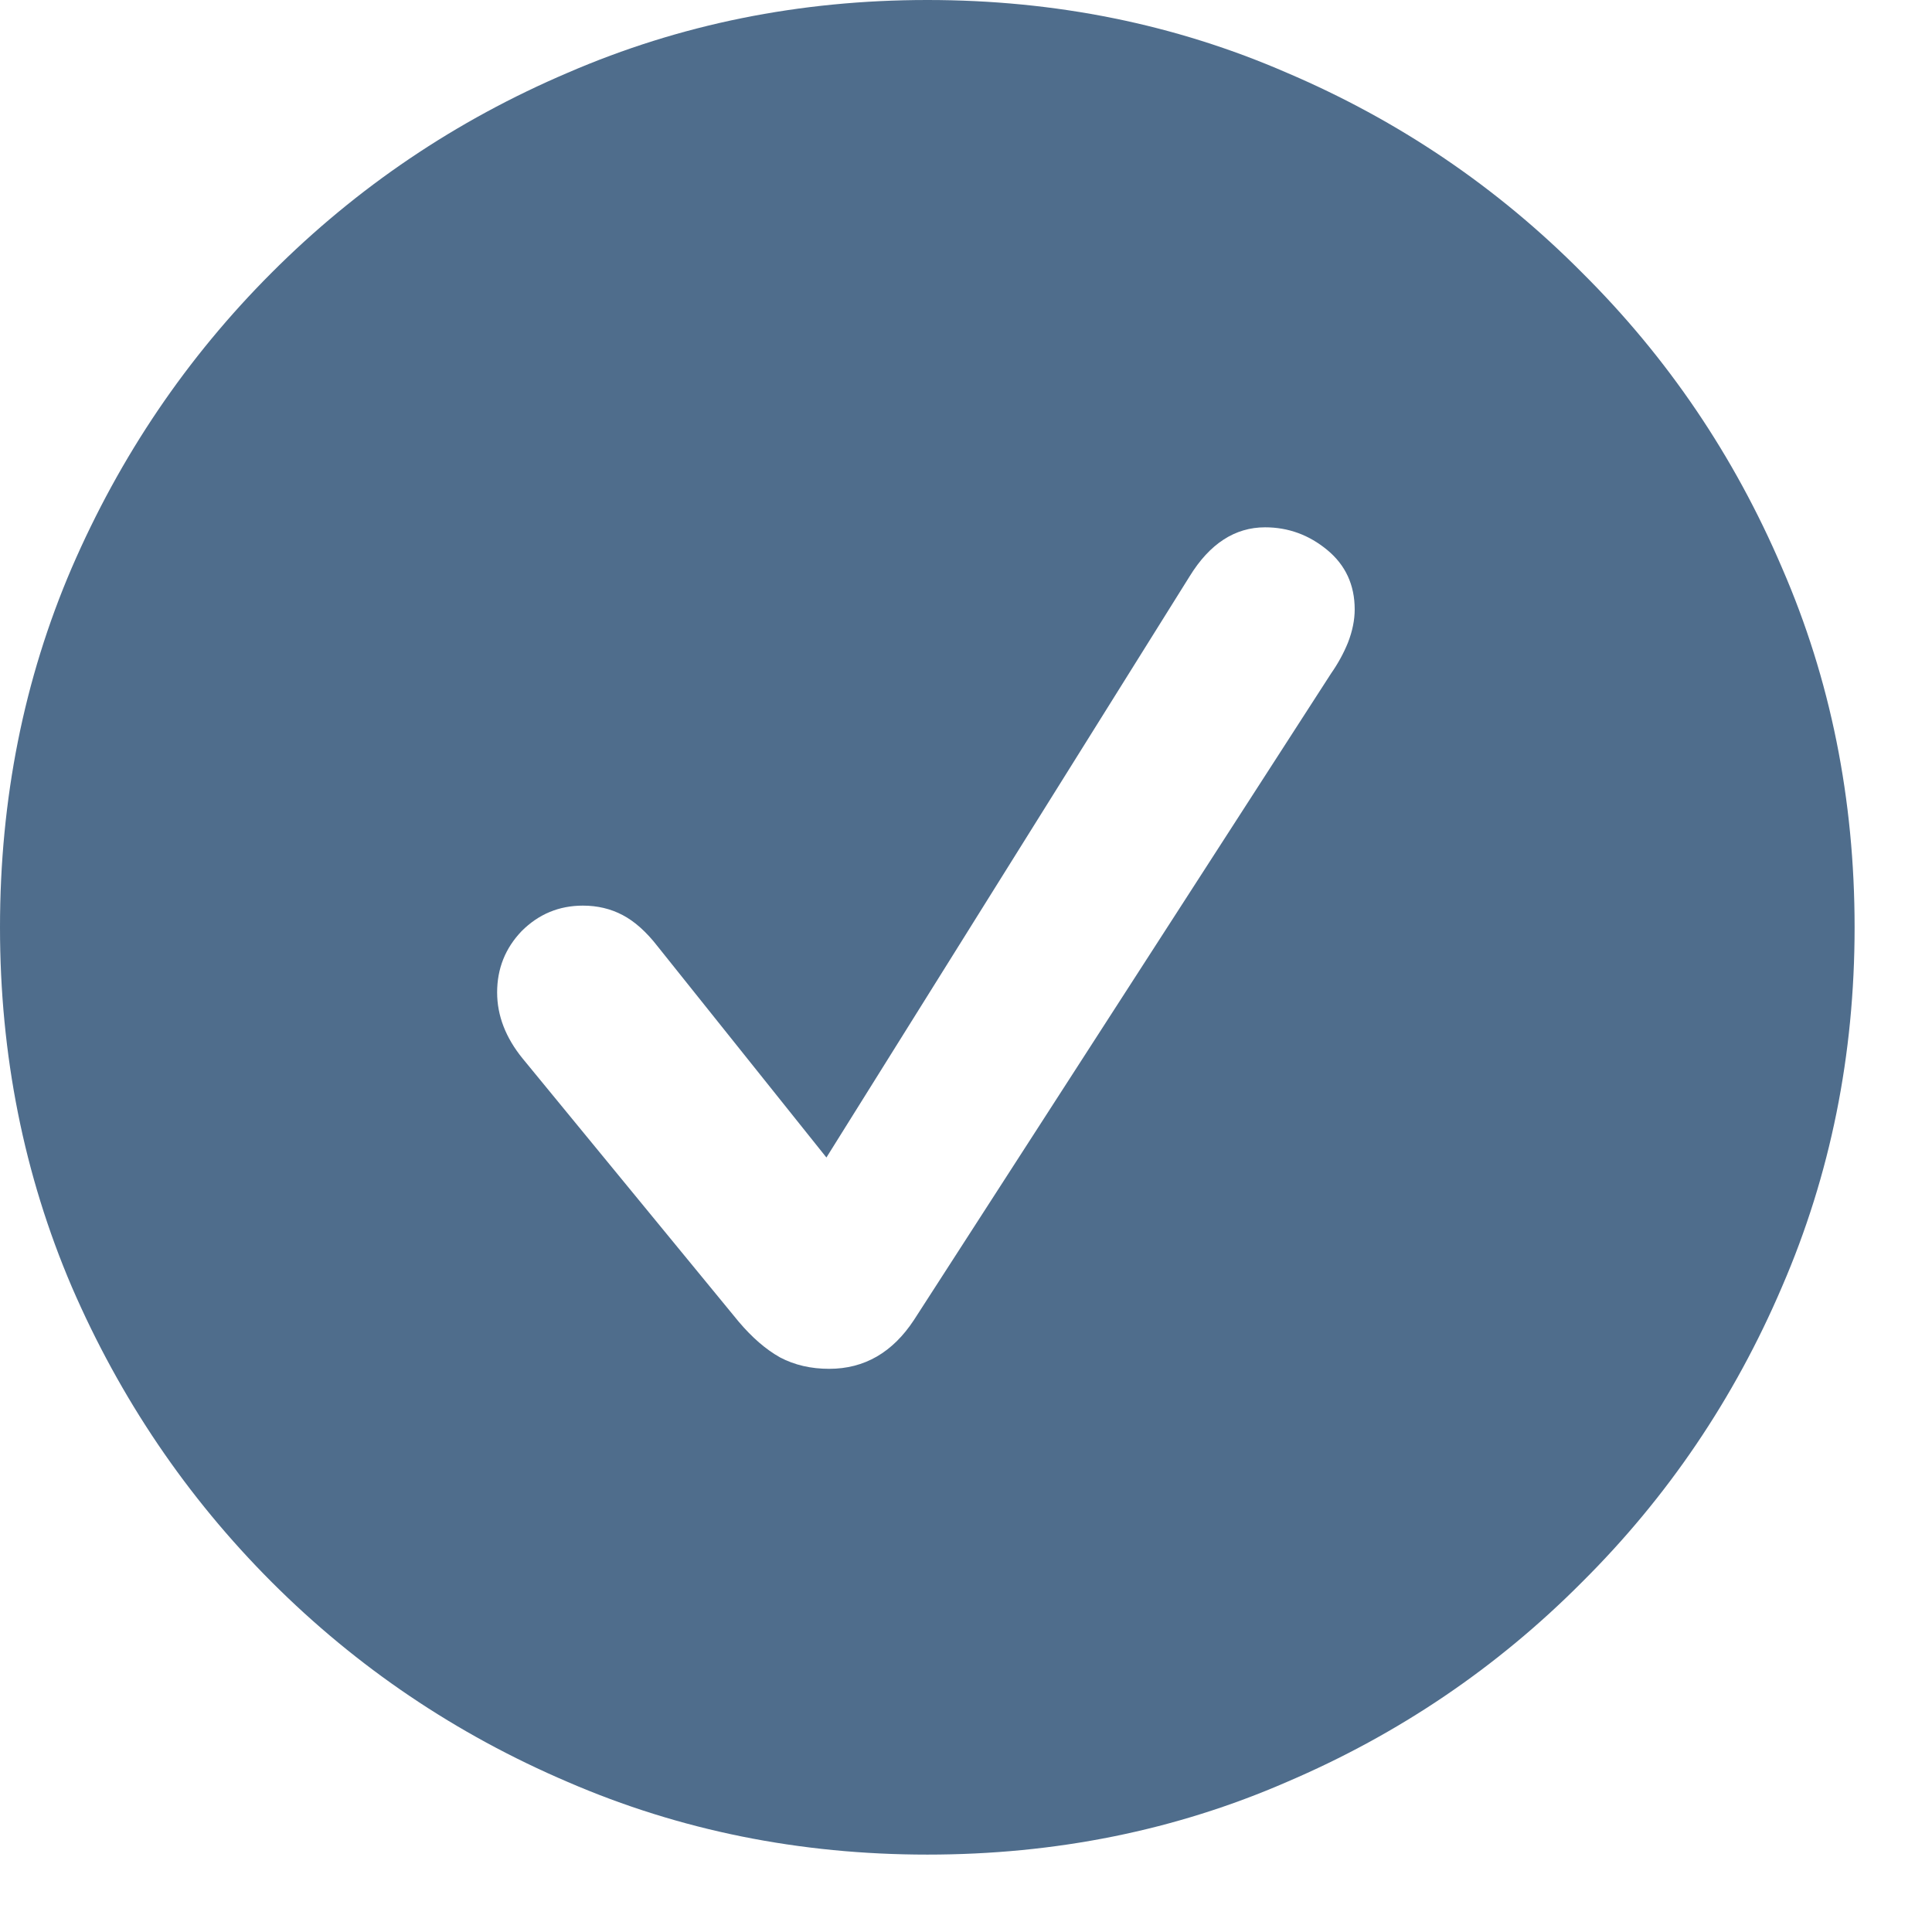
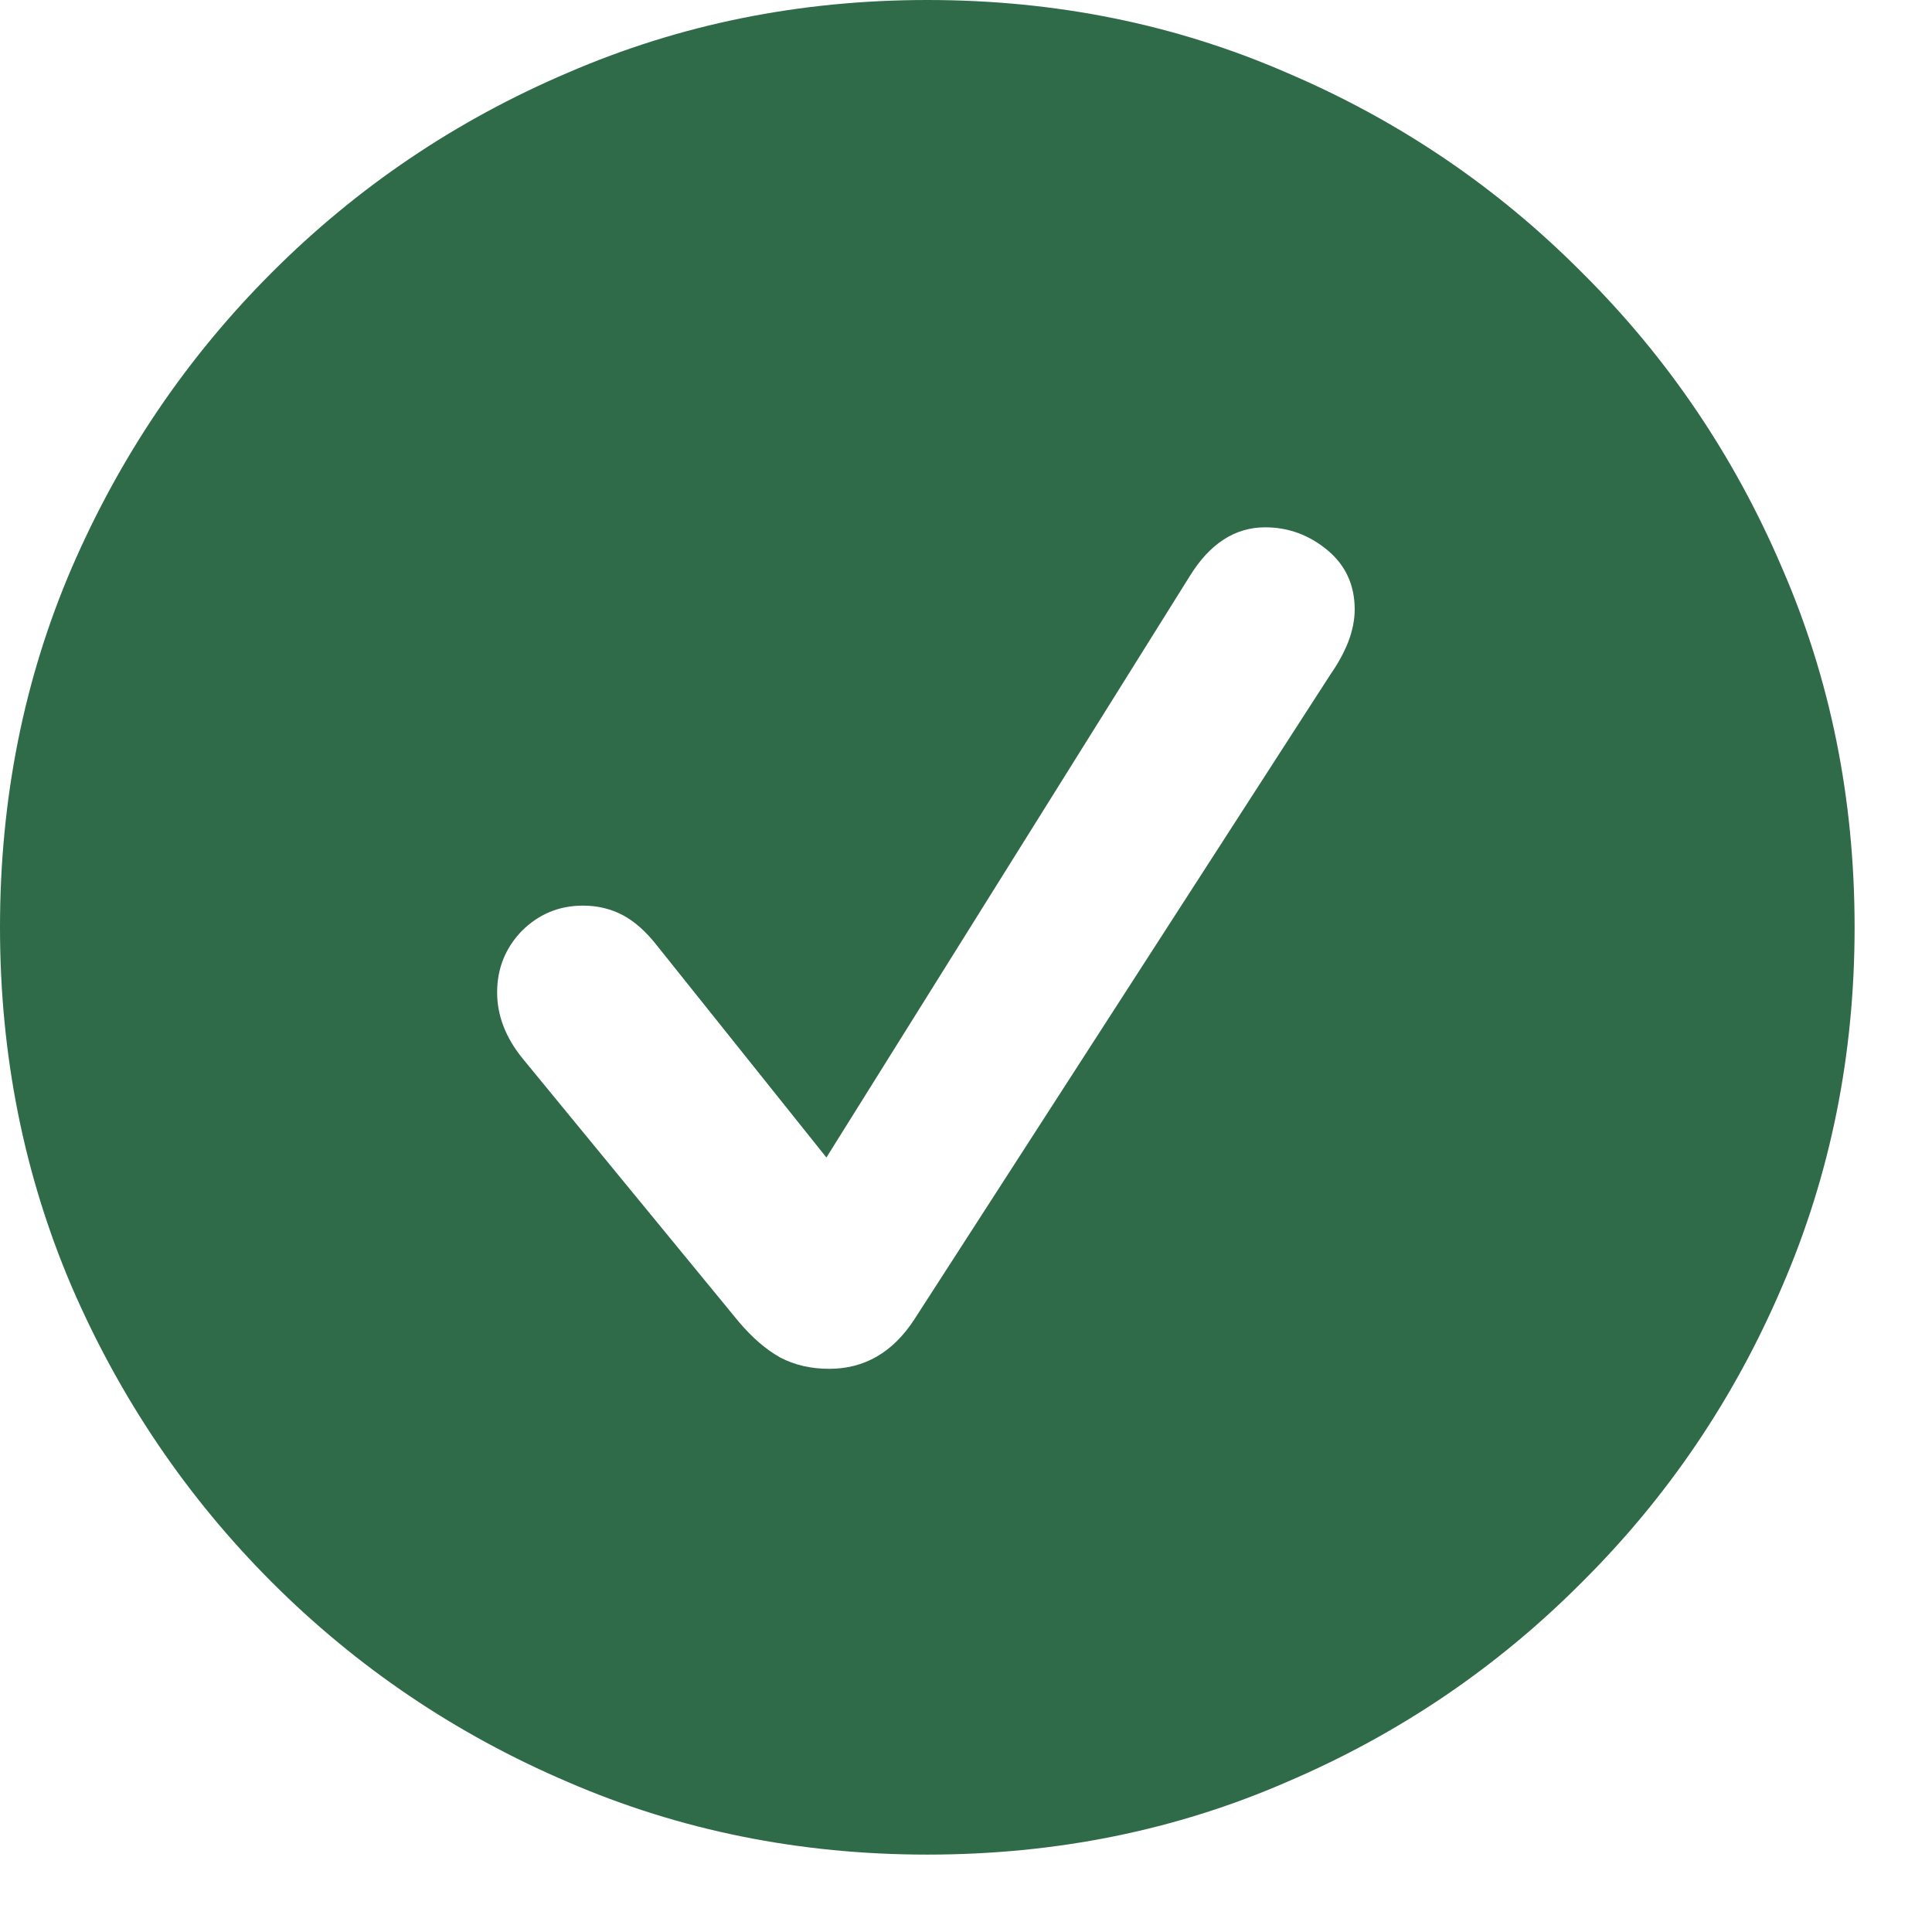
<svg xmlns="http://www.w3.org/2000/svg" width="16" height="16" viewBox="0 0 16 16" fill="none">
-   <path d="M7.68 15.359C6.622 15.359 5.63 15.159 4.703 14.758C3.776 14.362 2.958 13.81 2.25 13.102C1.547 12.398 0.995 11.583 0.594 10.656C0.198 9.729 0 8.737 0 7.68C0 6.617 0.198 5.625 0.594 4.703C0.995 3.776 1.547 2.961 2.25 2.258C2.958 1.549 3.776 0.997 4.703 0.602C5.63 0.201 6.622 0 7.68 0C8.742 0 9.734 0.201 10.656 0.602C11.583 0.997 12.398 1.549 13.102 2.258C13.81 2.961 14.362 3.776 14.758 4.703C15.159 5.625 15.359 6.617 15.359 7.68C15.359 8.737 15.159 9.729 14.758 10.656C14.362 11.583 13.81 12.398 13.102 13.102C12.398 13.81 11.583 14.362 10.656 14.758C9.734 15.159 8.742 15.359 7.68 15.359ZM6.867 11.336C7.159 11.336 7.393 11.2 7.57 10.93L11.023 5.578C11.081 5.495 11.128 5.409 11.164 5.32C11.2 5.227 11.219 5.135 11.219 5.047C11.219 4.844 11.143 4.68 10.992 4.555C10.841 4.43 10.669 4.367 10.477 4.367C10.227 4.367 10.018 4.503 9.852 4.773L6.844 9.586L5.445 7.836C5.352 7.716 5.255 7.63 5.156 7.578C5.057 7.526 4.948 7.5 4.828 7.5C4.63 7.5 4.461 7.57 4.32 7.711C4.185 7.852 4.117 8.021 4.117 8.219C4.117 8.411 4.188 8.594 4.328 8.766L6.117 10.945C6.227 11.075 6.341 11.175 6.461 11.242C6.581 11.305 6.716 11.336 6.867 11.336Z" fill="#4F6D8C" />
+   <path d="M7.68 15.359C6.622 15.359 5.63 15.159 4.703 14.758C3.776 14.362 2.958 13.81 2.25 13.102C1.547 12.398 0.995 11.583 0.594 10.656C0.198 9.729 0 8.737 0 7.68C0 6.617 0.198 5.625 0.594 4.703C0.995 3.776 1.547 2.961 2.25 2.258C2.958 1.549 3.776 0.997 4.703 0.602C5.63 0.201 6.622 0 7.68 0C8.742 0 9.734 0.201 10.656 0.602C11.583 0.997 12.398 1.549 13.102 2.258C13.81 2.961 14.362 3.776 14.758 4.703C15.159 5.625 15.359 6.617 15.359 7.68C15.359 8.737 15.159 9.729 14.758 10.656C14.362 11.583 13.81 12.398 13.102 13.102C12.398 13.81 11.583 14.362 10.656 14.758C9.734 15.159 8.742 15.359 7.68 15.359ZM6.867 11.336C7.159 11.336 7.393 11.2 7.57 10.93L11.023 5.578C11.081 5.495 11.128 5.409 11.164 5.32C11.2 5.227 11.219 5.135 11.219 5.047C11.219 4.844 11.143 4.68 10.992 4.555C10.841 4.43 10.669 4.367 10.477 4.367C10.227 4.367 10.018 4.503 9.852 4.773L6.844 9.586L5.445 7.836C5.352 7.716 5.255 7.63 5.156 7.578C5.057 7.526 4.948 7.5 4.828 7.5C4.63 7.5 4.461 7.57 4.32 7.711C4.185 7.852 4.117 8.021 4.117 8.219C4.117 8.411 4.188 8.594 4.328 8.766L6.117 10.945C6.227 11.075 6.341 11.175 6.461 11.242C6.581 11.305 6.716 11.336 6.867 11.336Z" fill="#2F6B48" />
</svg>
